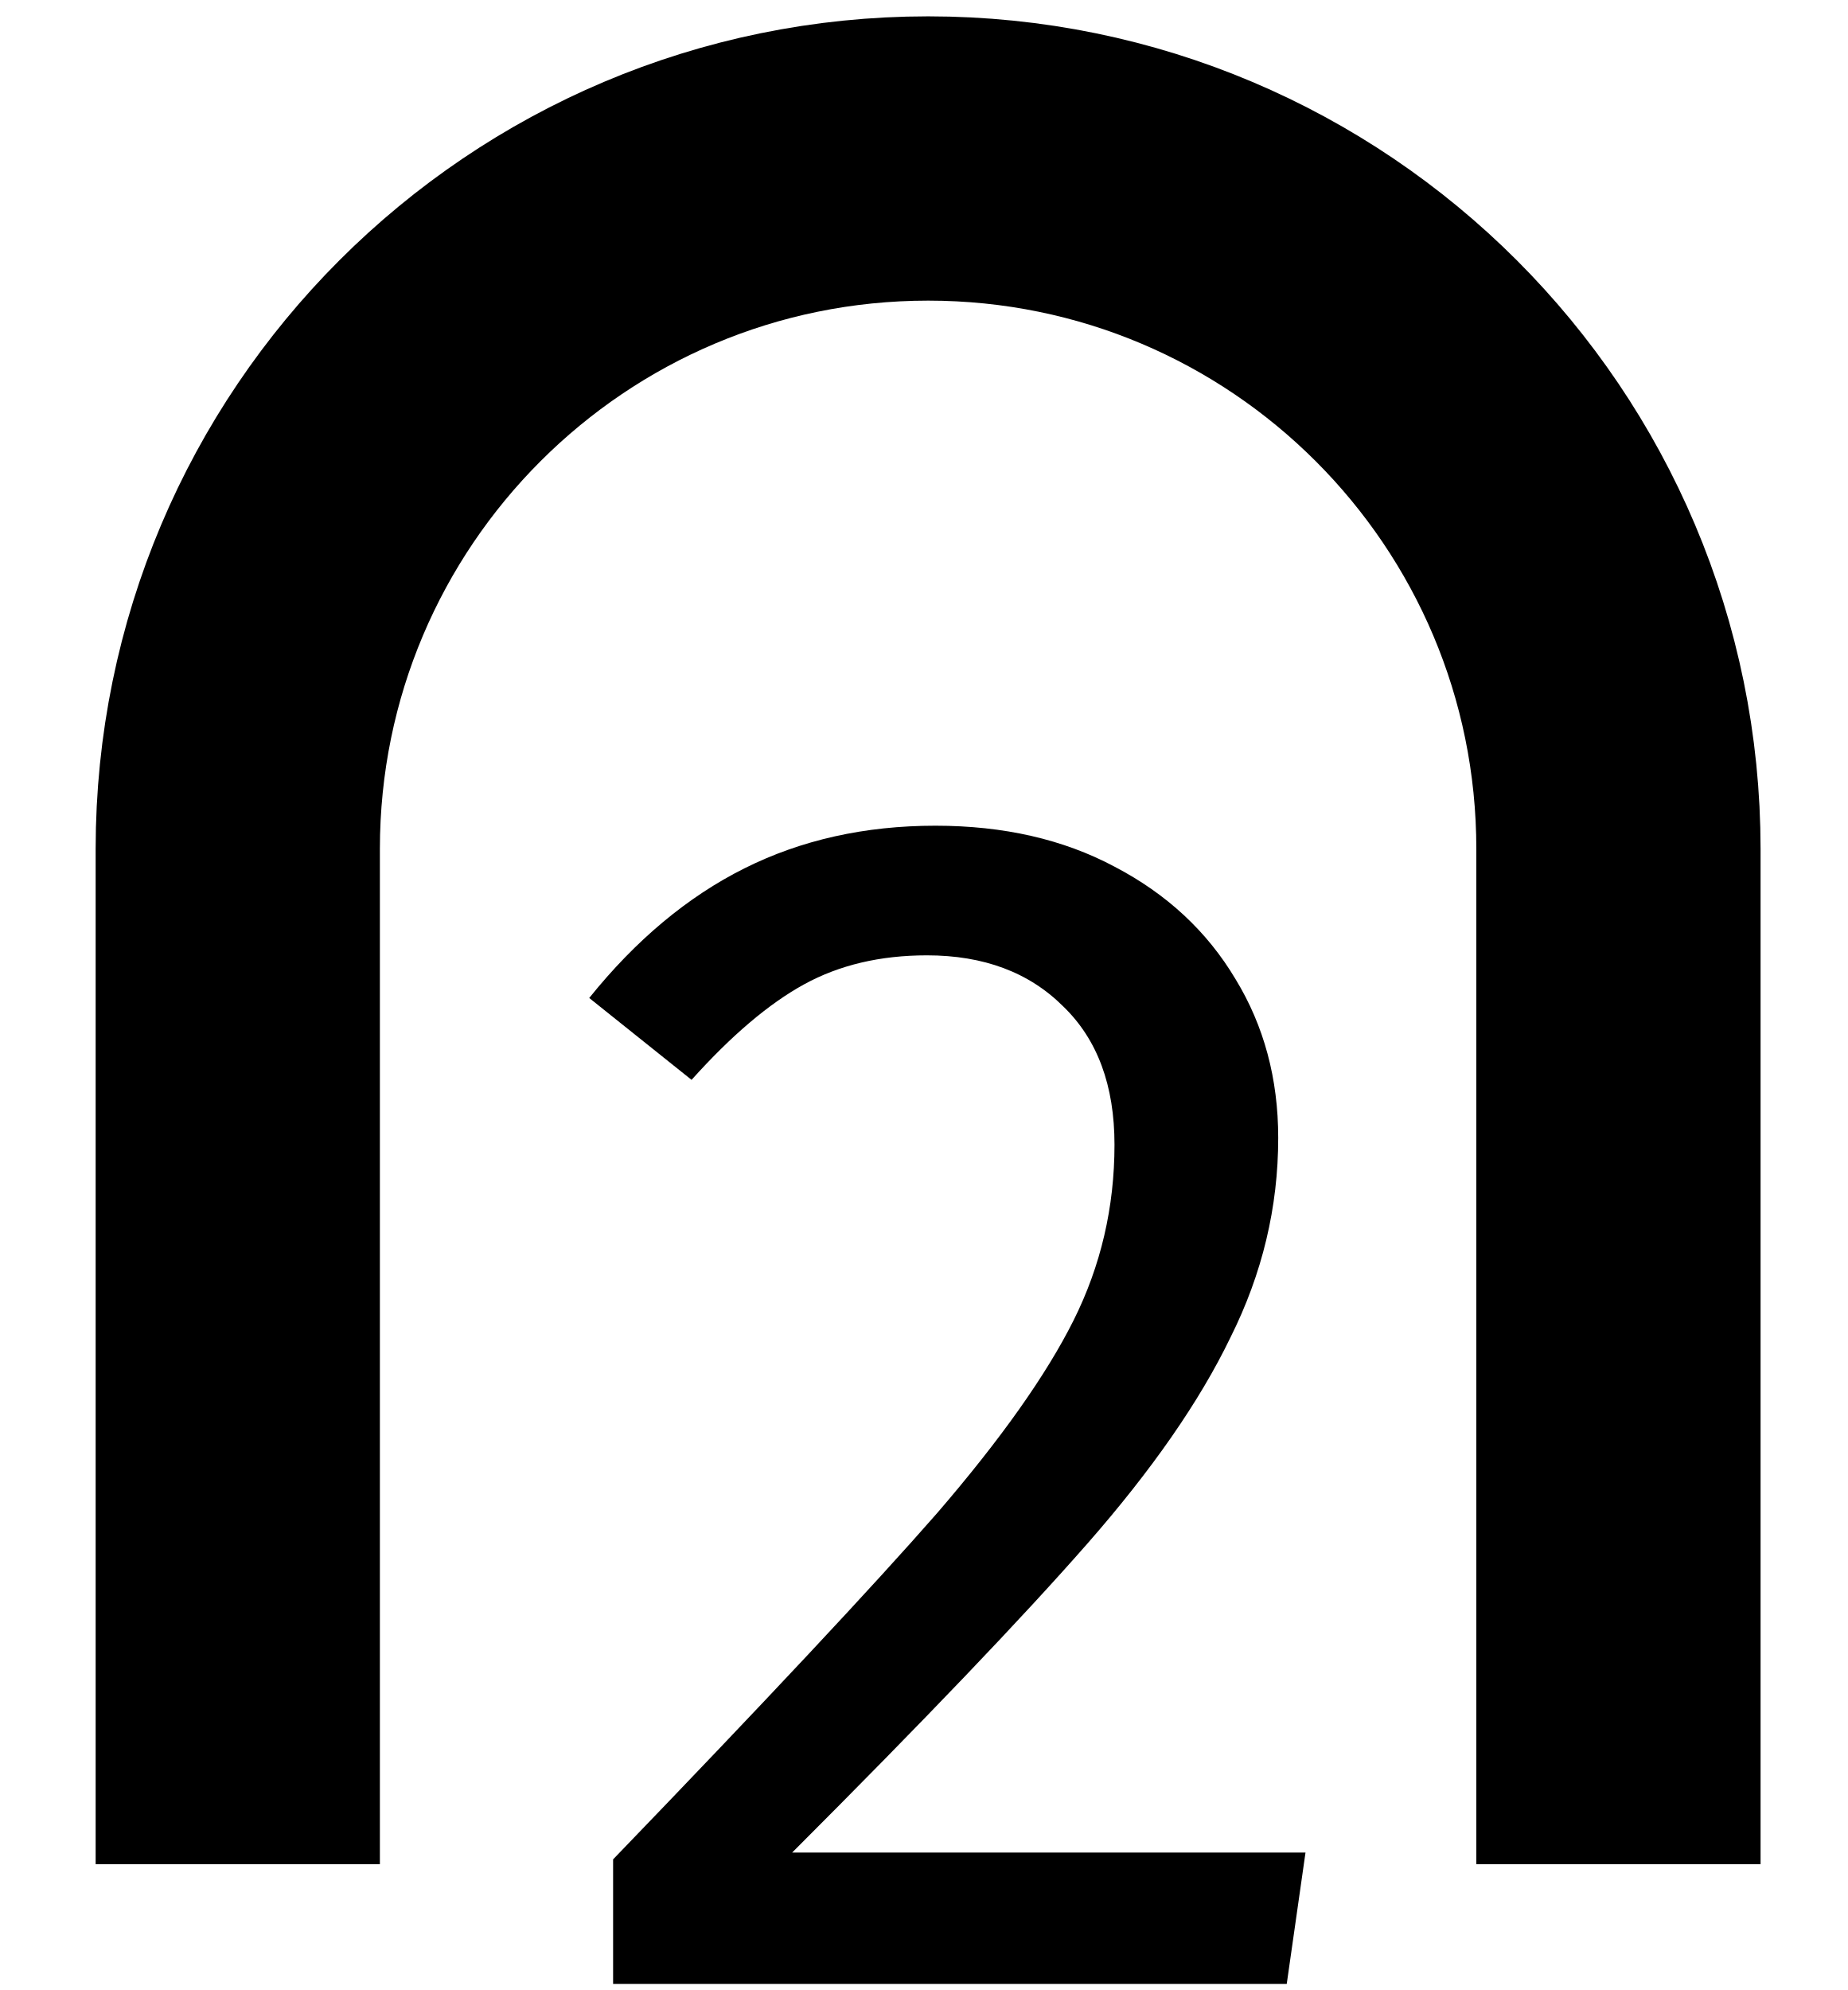
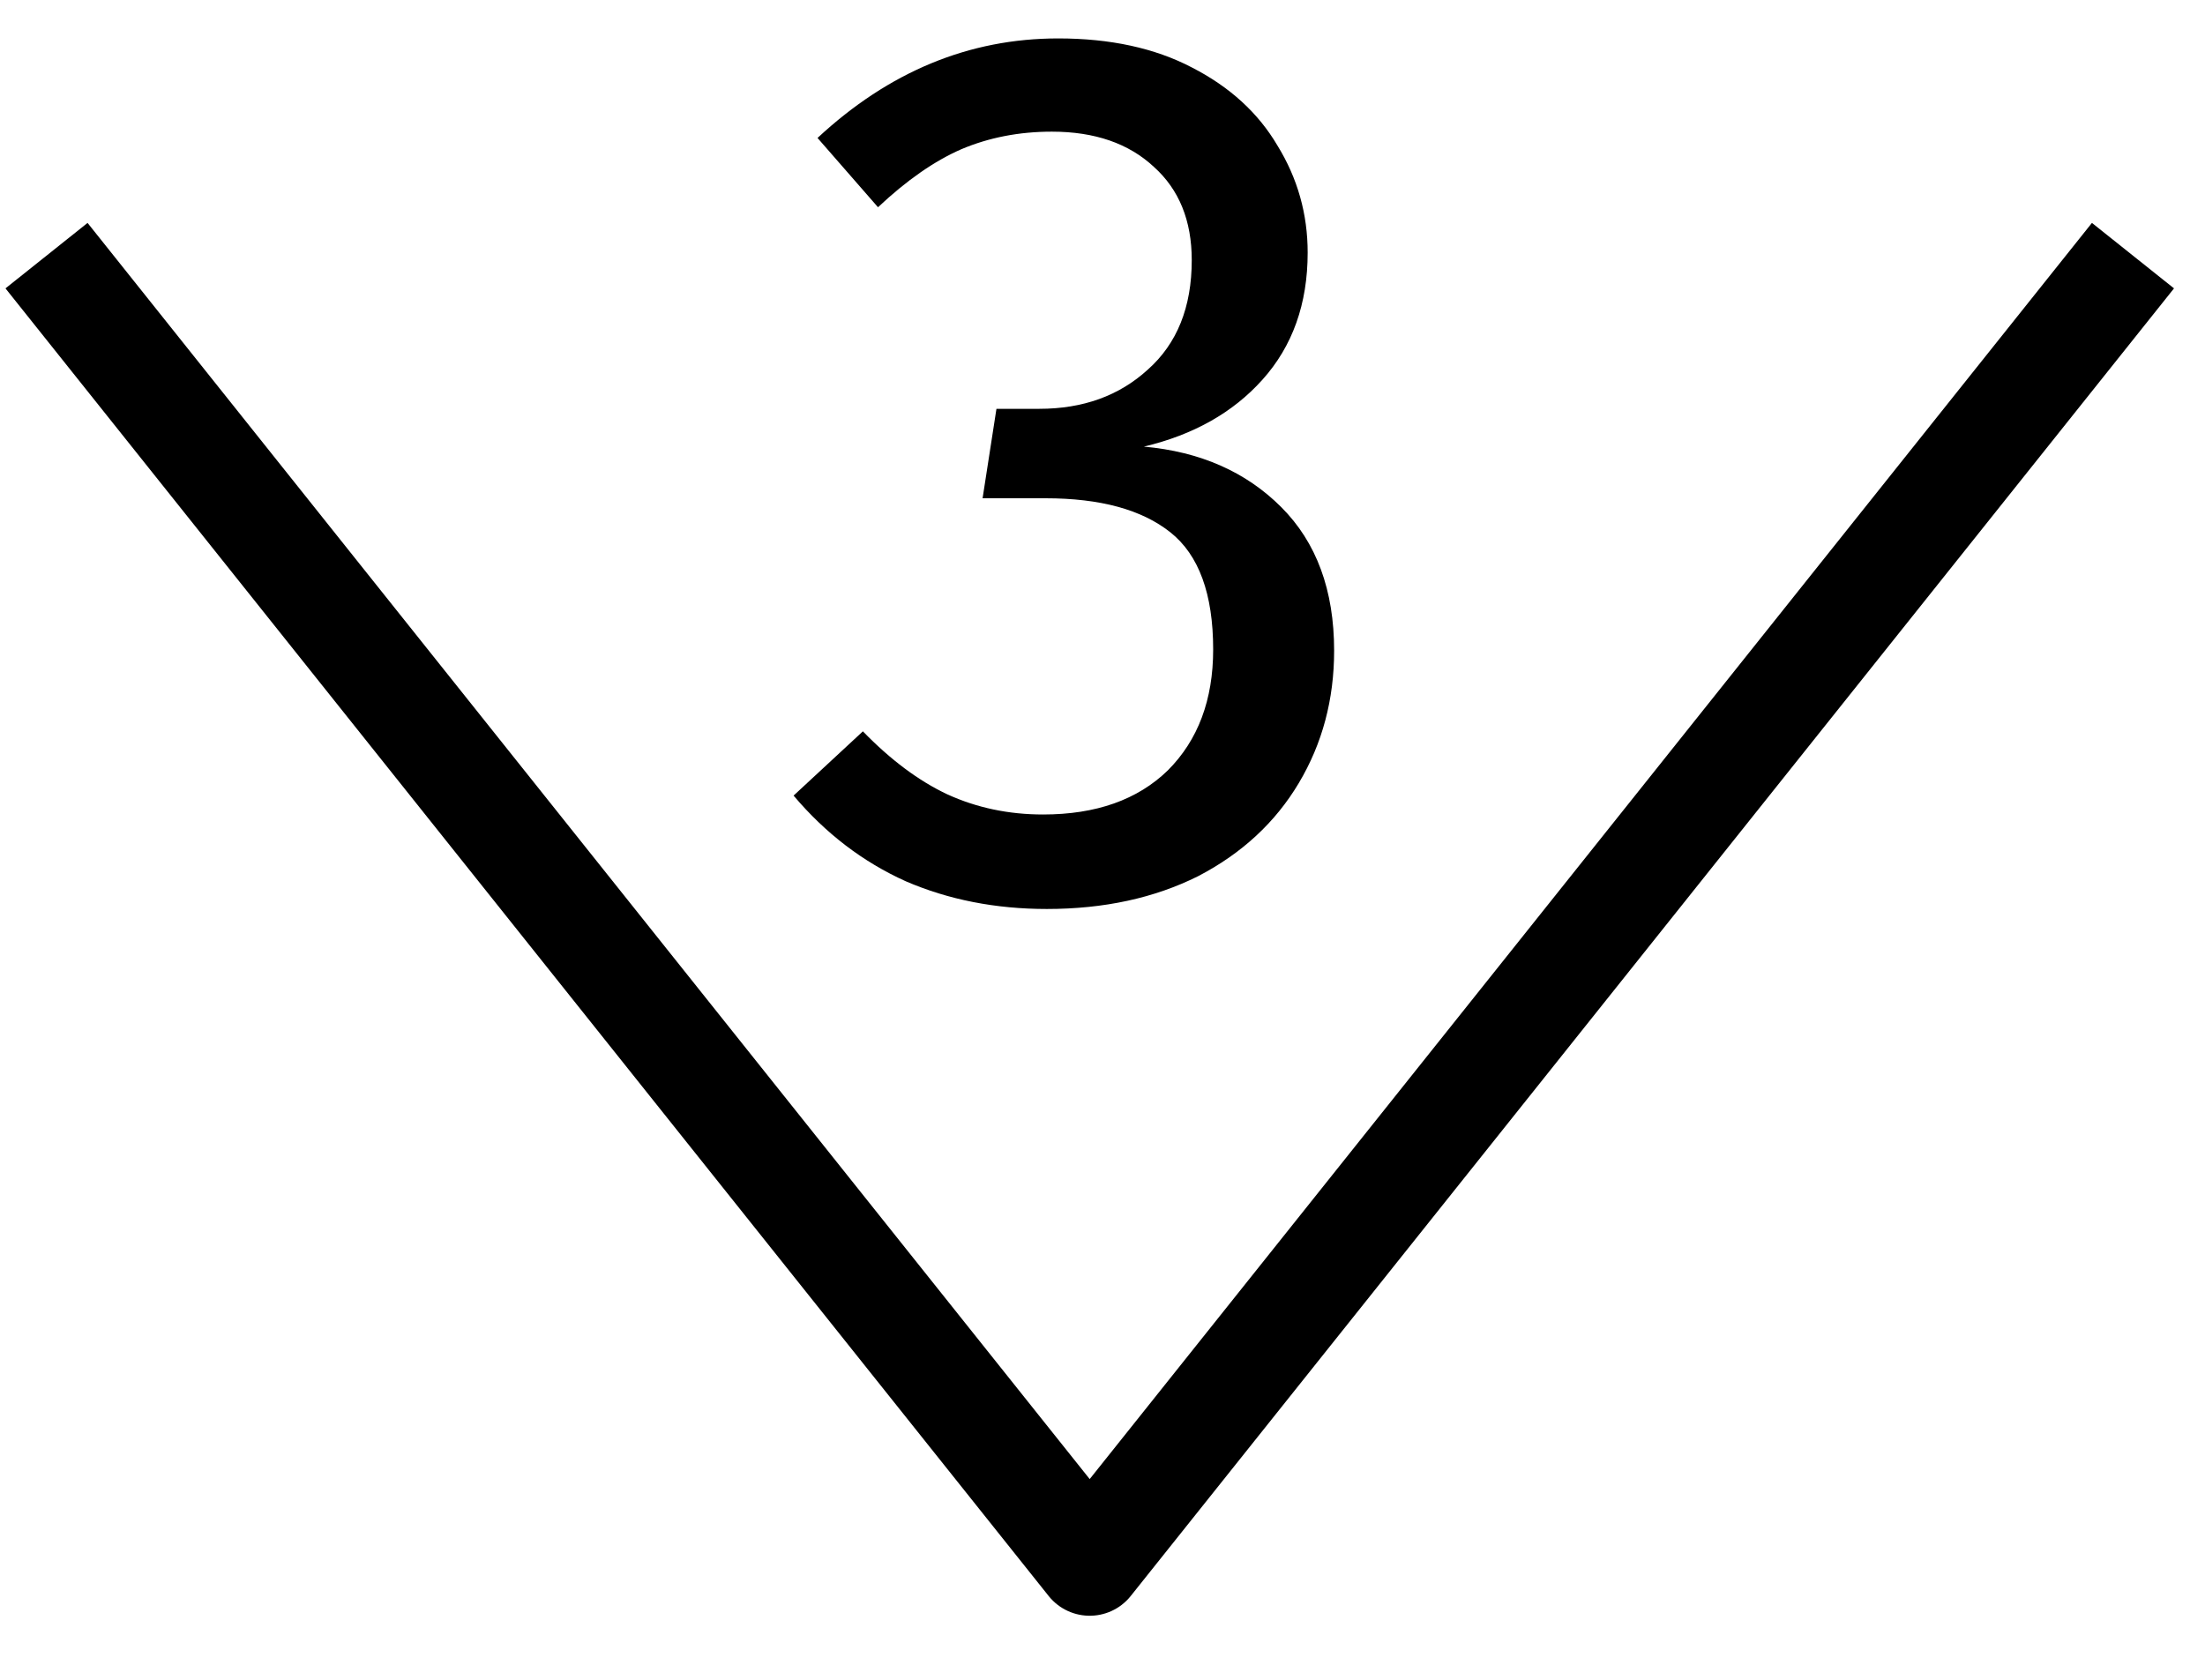
- <svg xmlns="http://www.w3.org/2000/svg" width="13" height="14" viewBox="0 0 13 14" fill="none">
-   <path d="M1.673 13.115V5.973C1.673 3.29 3.848 1.115 6.531 1.115C9.213 1.115 11.388 3.29 11.388 5.973V13.115" stroke="black" stroke-width="2" />
-   <path d="M6.582 5.809C7.062 5.809 7.482 5.905 7.842 6.097C8.21 6.289 8.494 6.553 8.694 6.889C8.894 7.217 8.994 7.589 8.994 8.005C8.994 8.493 8.882 8.961 8.658 9.409C8.442 9.857 8.106 10.341 7.65 10.861C7.194 11.381 6.502 12.105 5.574 13.033H9.186L9.054 13.957H4.314V13.081C5.386 11.969 6.146 11.157 6.594 10.645C7.042 10.125 7.362 9.673 7.554 9.289C7.746 8.905 7.842 8.493 7.842 8.053C7.842 7.637 7.722 7.313 7.482 7.081C7.242 6.841 6.922 6.721 6.522 6.721C6.194 6.721 5.906 6.789 5.658 6.925C5.41 7.061 5.146 7.285 4.866 7.597L4.146 7.021C4.474 6.613 4.838 6.309 5.238 6.109C5.638 5.909 6.086 5.809 6.582 5.809Z" fill="black" />
+ <svg xmlns="http://www.w3.org/2000/svg" width="21" height="16" viewBox="0 0 21 16" fill="none">
+   <path d="M0.443 2.435L10.378 14.89L20.314 2.435" stroke="black" stroke-linejoin="round" />
+   <path d="M10.078 0.366C10.574 0.366 10.998 0.458 11.35 0.642C11.71 0.826 11.982 1.074 12.166 1.386C12.358 1.698 12.454 2.038 12.454 2.406C12.454 2.894 12.31 3.298 12.022 3.618C11.742 3.93 11.366 4.142 10.894 4.254C11.43 4.302 11.866 4.494 12.202 4.83C12.538 5.166 12.706 5.622 12.706 6.198C12.706 6.662 12.594 7.082 12.37 7.458C12.146 7.834 11.826 8.13 11.41 8.346C10.994 8.554 10.514 8.658 9.97 8.658C9.482 8.658 9.034 8.57 8.626 8.394C8.218 8.21 7.862 7.938 7.558 7.578L8.218 6.966C8.482 7.238 8.75 7.438 9.022 7.566C9.302 7.694 9.606 7.758 9.934 7.758C10.438 7.758 10.834 7.618 11.122 7.338C11.41 7.05 11.554 6.666 11.554 6.186C11.554 5.658 11.418 5.286 11.146 5.07C10.874 4.854 10.478 4.746 9.958 4.746H9.358L9.49 3.894H9.898C10.314 3.894 10.658 3.77 10.93 3.522C11.21 3.274 11.35 2.926 11.35 2.478C11.35 2.102 11.23 1.806 10.99 1.59C10.75 1.366 10.426 1.254 10.018 1.254C9.706 1.254 9.418 1.31 9.154 1.422C8.898 1.534 8.634 1.718 8.362 1.974L7.786 1.314C8.466 0.682 9.23 0.366 10.078 0.366Z" fill="black" />
</svg>
